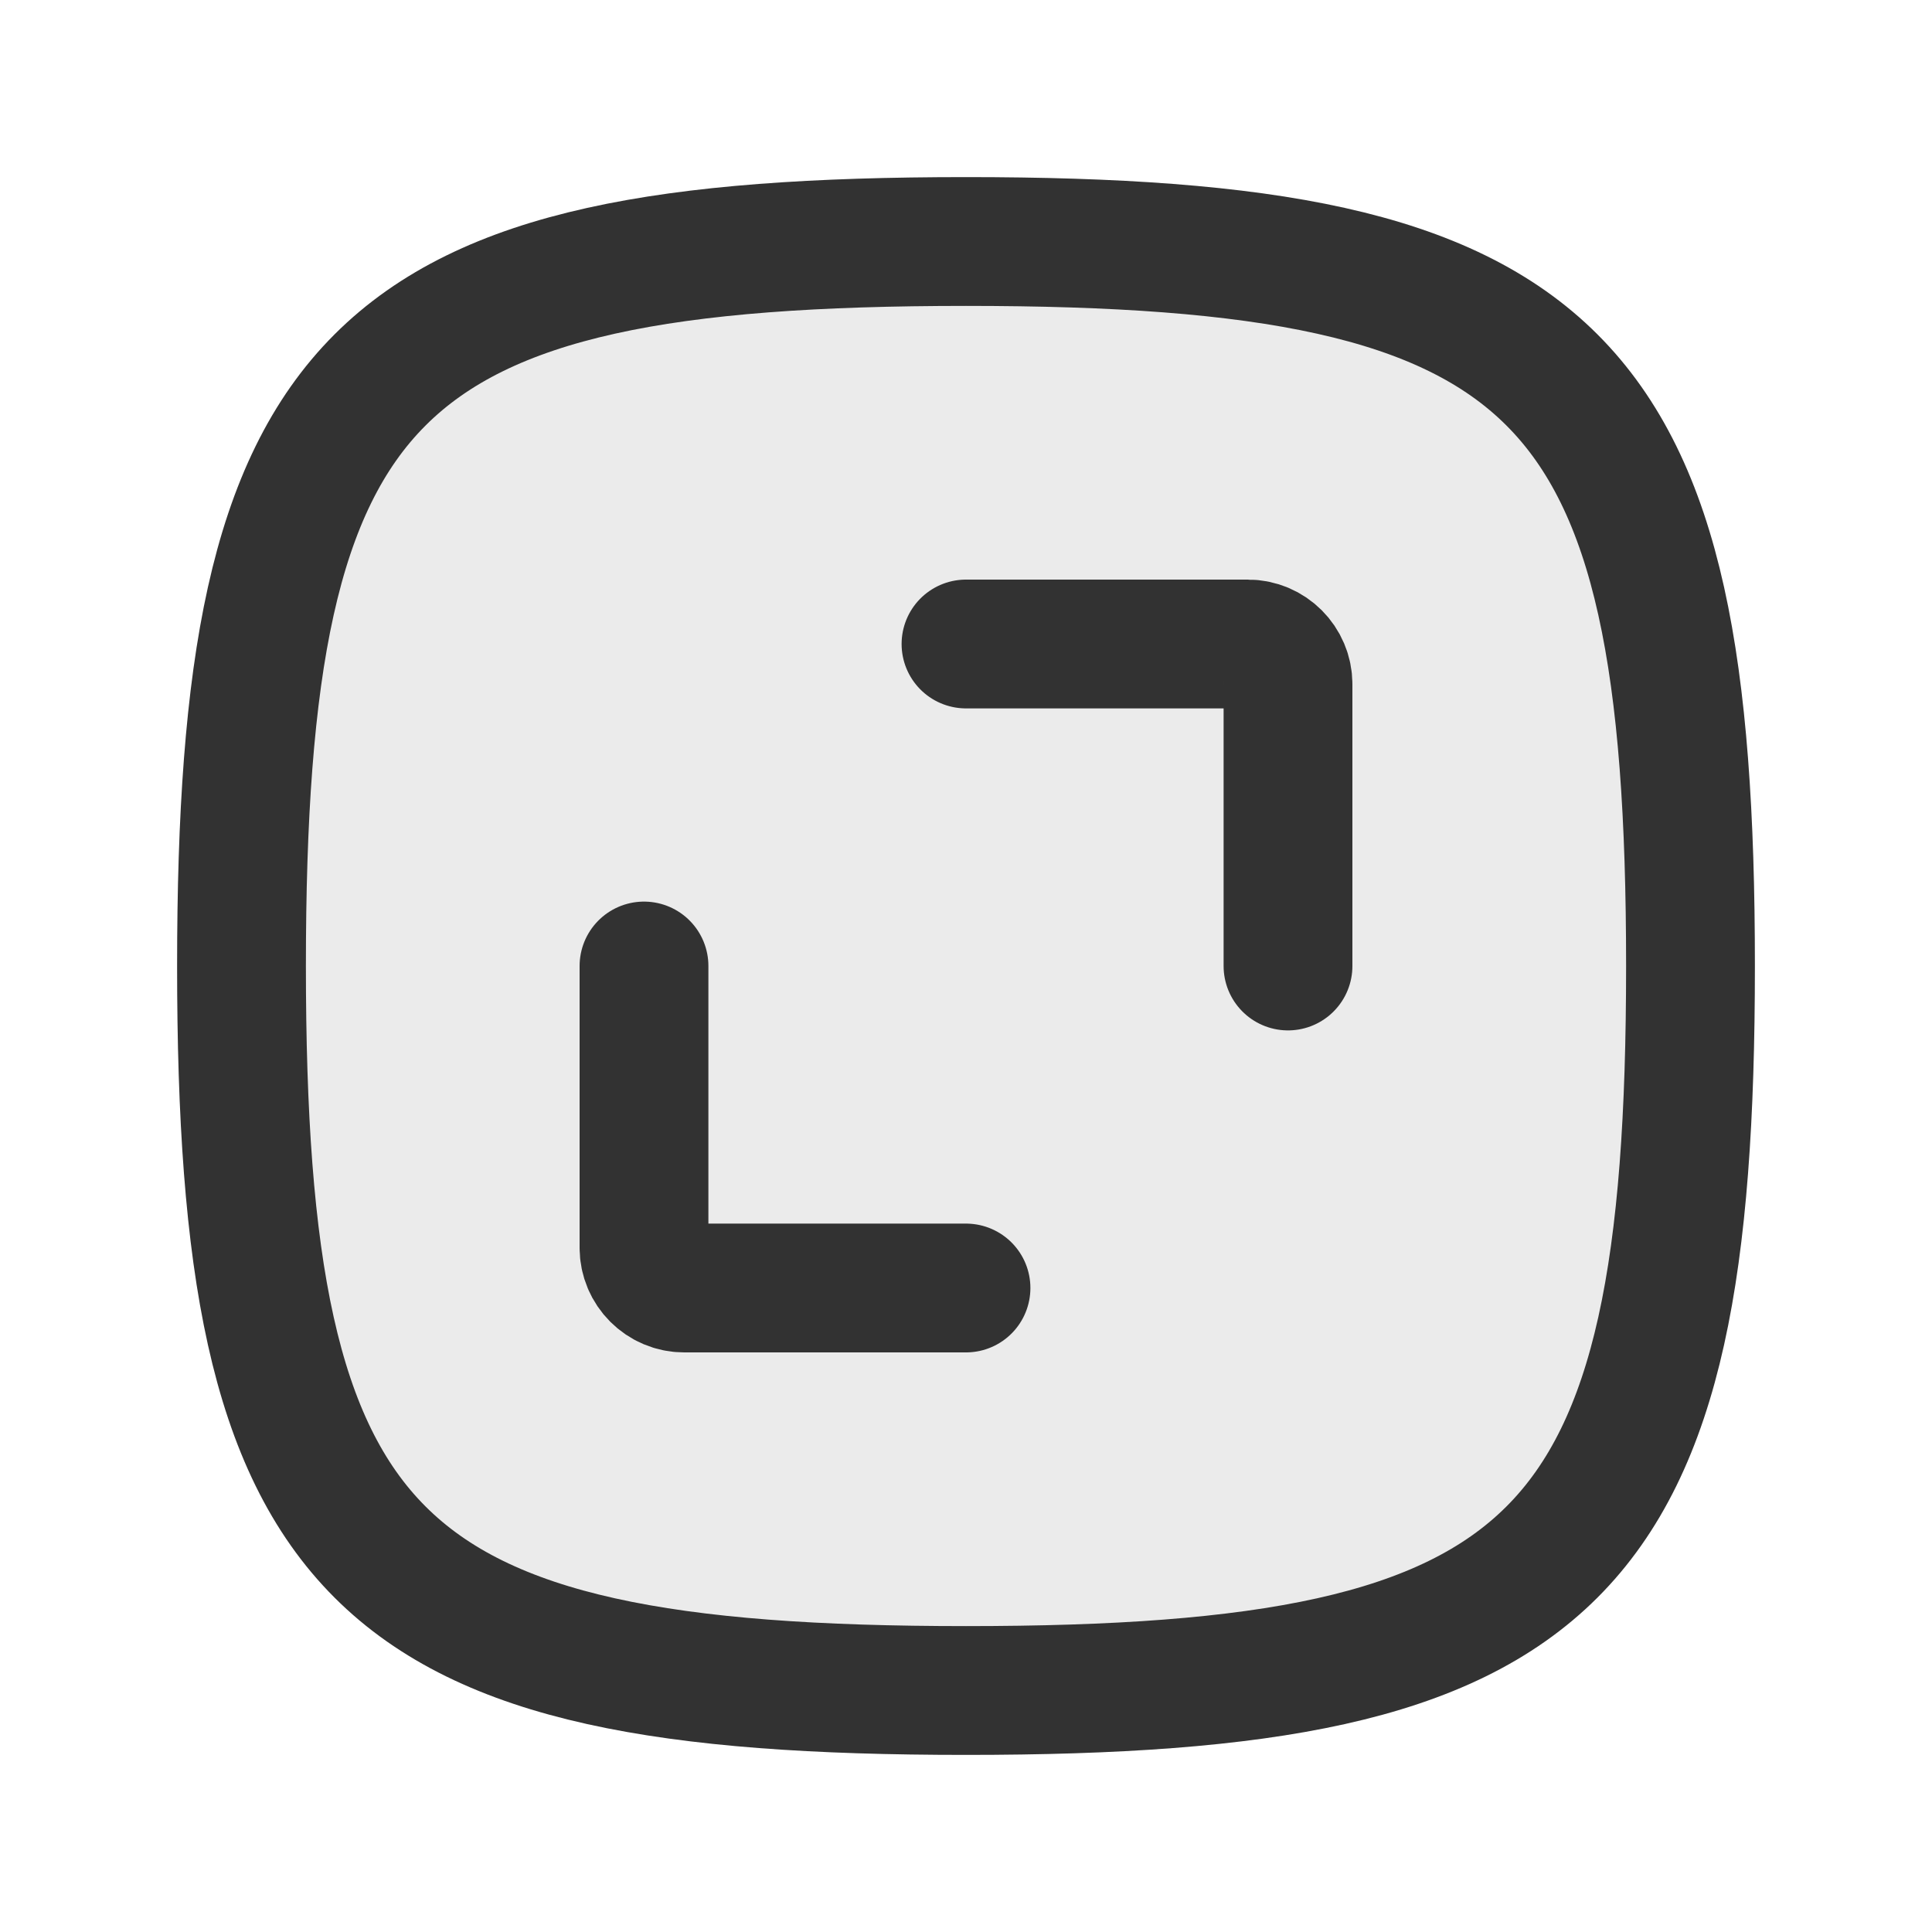
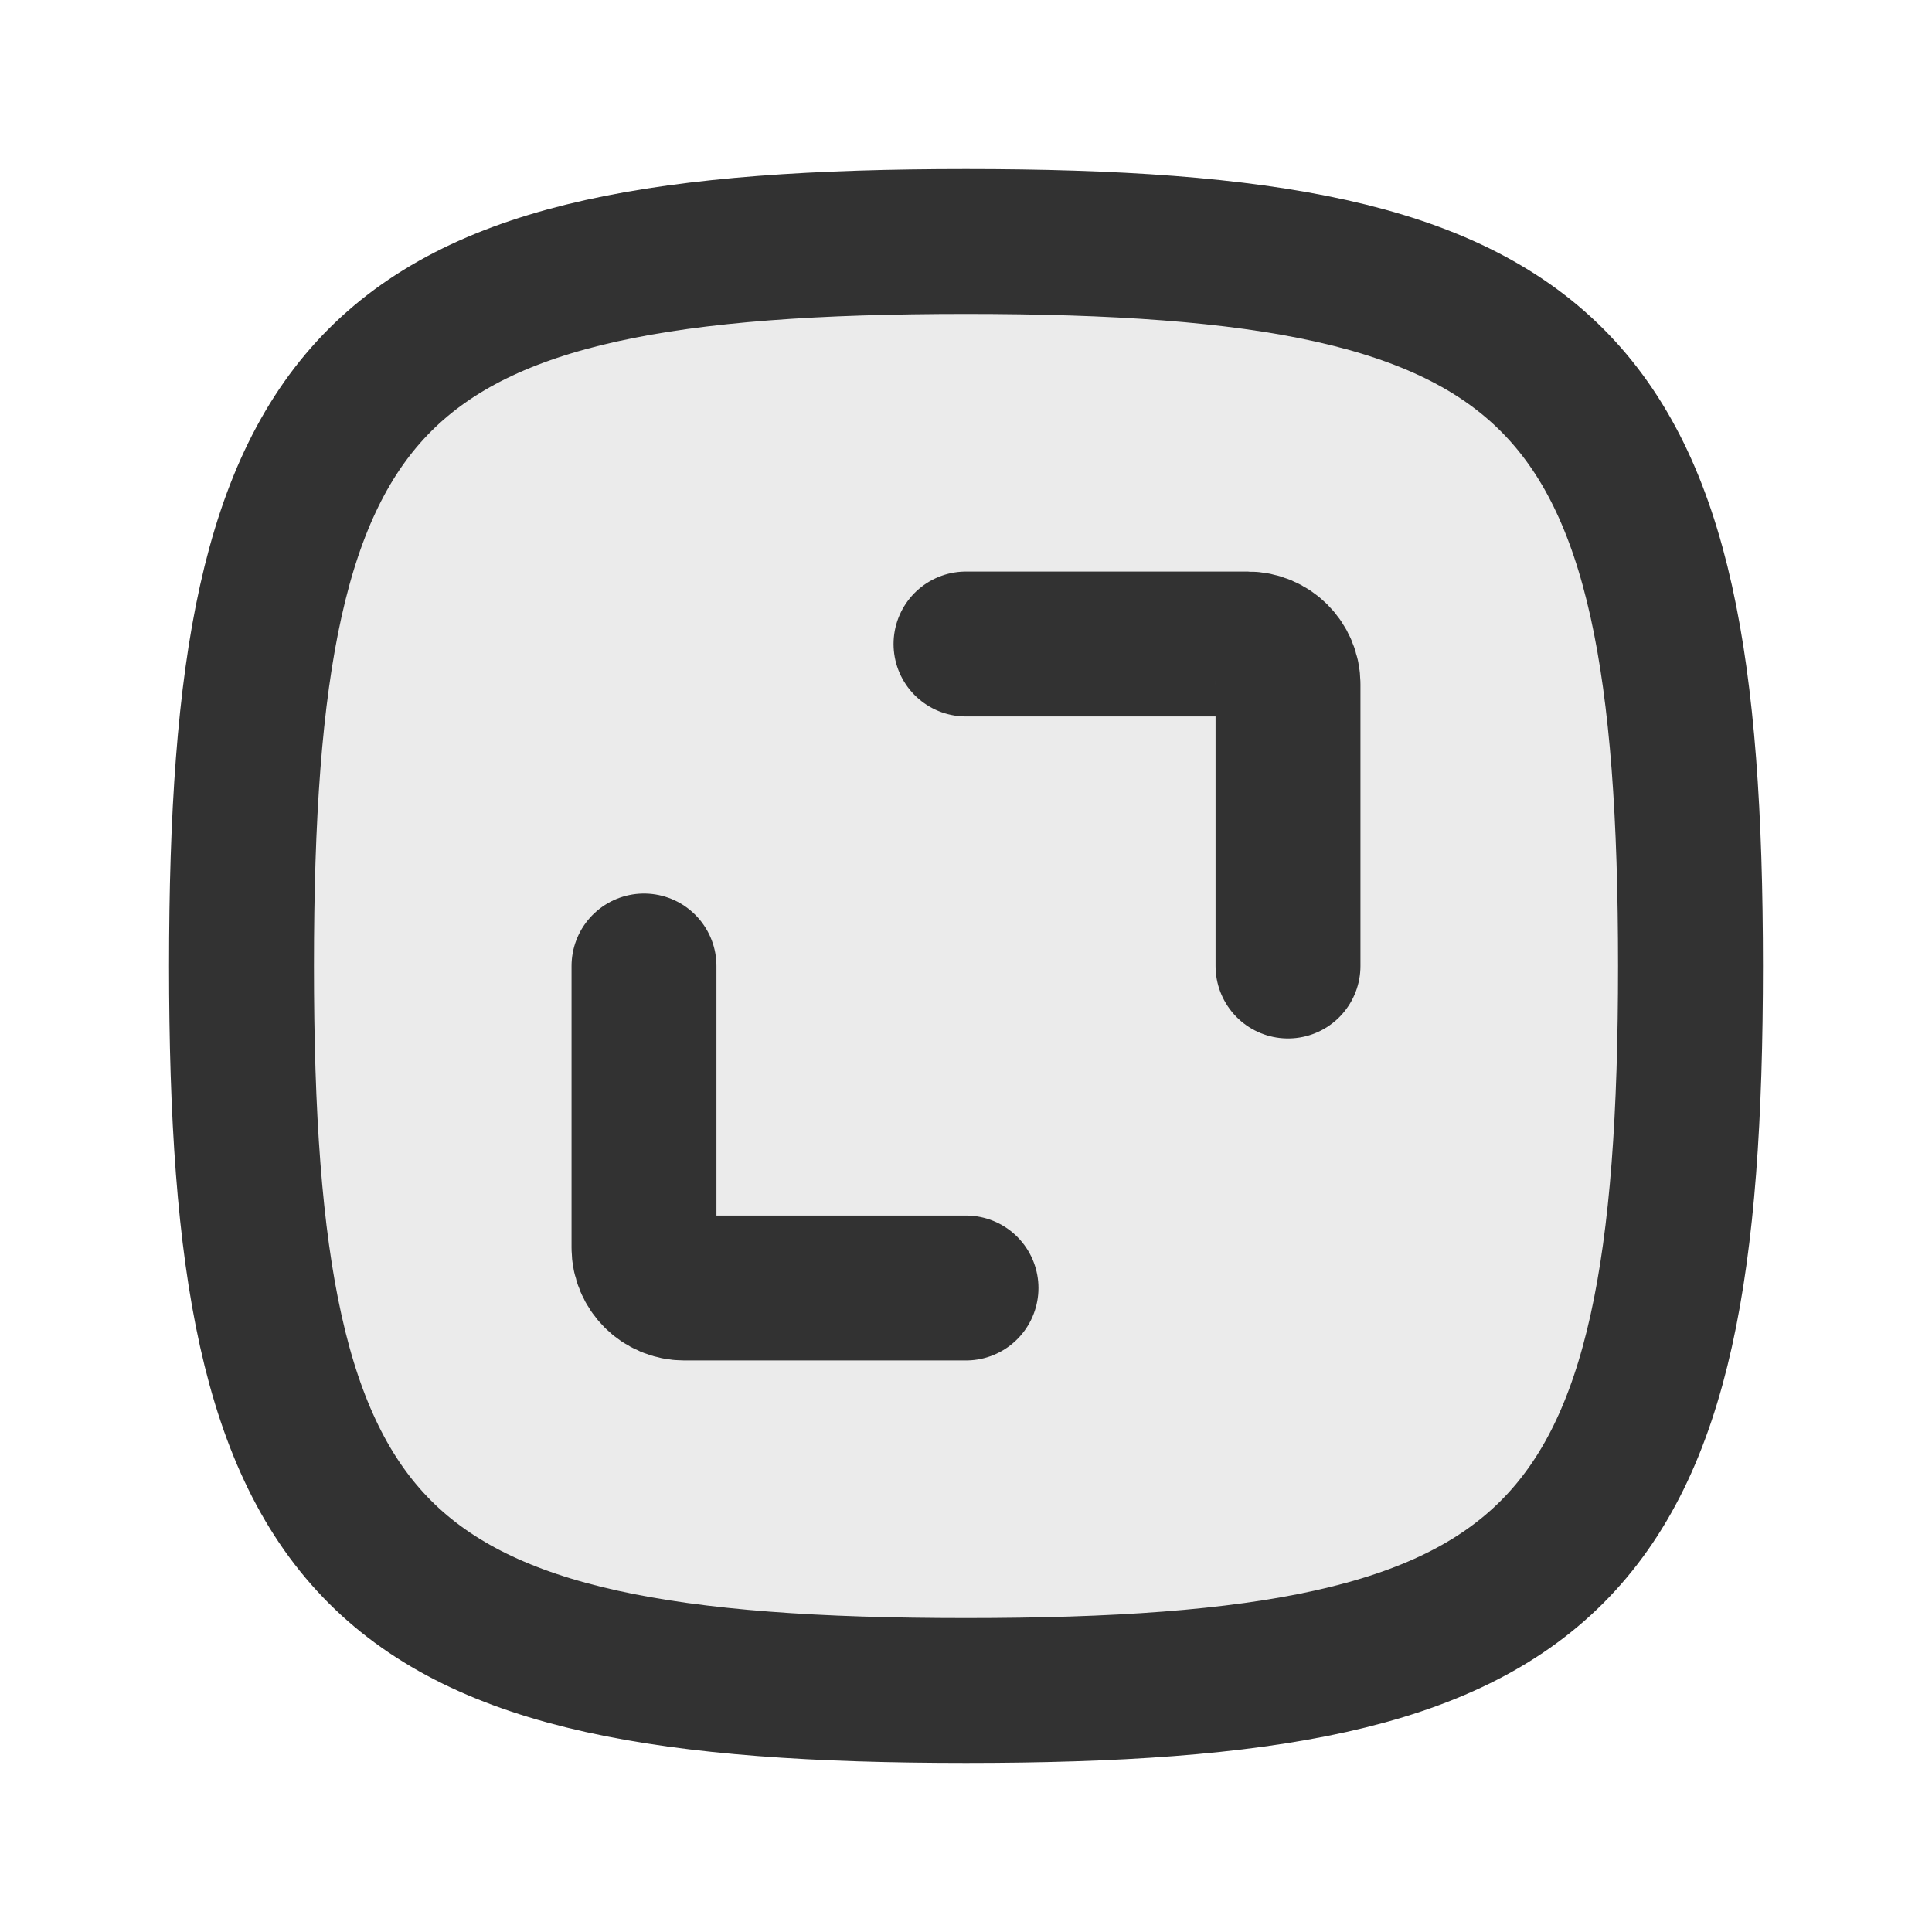
<svg xmlns="http://www.w3.org/2000/svg" width="800px" height="800px" viewBox="0 0 24 24" fill="none">
  <path opacity="0.1" d="M3 12C3 4.588 4.588 3 12 3C19.412 3 21 4.588 21 12C21 19.412 19.412 21 12 21C4.588 21 3 19.412 3 12Z" fill="#323232" />
-   <path d="M3 12C3 4.588 4.588 3 12 3C19.412 3 21 4.588 21 12C21 19.412 19.412 21 12 21C4.588 21 3 19.412 3 12Z" stroke="#323232" stroke-width="1.6" />
-   <path d="M8 12L8 15.5V15.5C8 15.776 8.224 16 8.5 16V16L12 16" stroke="#323232" stroke-width="1.6" stroke-linecap="round" stroke-linejoin="round" />
-   <path d="M16 12L16 8.5V8.5C16 8.224 15.776 8 15.5 8V8L12 8" stroke="#323232" stroke-width="1.6" stroke-linecap="round" stroke-linejoin="round" />
+   <path d="M3 12C3 4.588 4.588 3 12 3C19.412 3 21 4.588 21 12C21 19.412 19.412 21 12 21C4.588 21 3 19.412 3 12Z" stroke="#323232" stroke-width="1.8" />
+   <path d="M8 12L8 15.5V15.5C8 15.776 8.224 16 8.5 16V16L12 16" stroke="#323232" stroke-width="1.8" stroke-linecap="round" stroke-linejoin="round" />
+   <path d="M16 12L16 8.5V8.5C16 8.224 15.776 8 15.5 8V8L12 8" stroke="#323232" stroke-width="1.8" stroke-linecap="round" stroke-linejoin="round" />
</svg>
